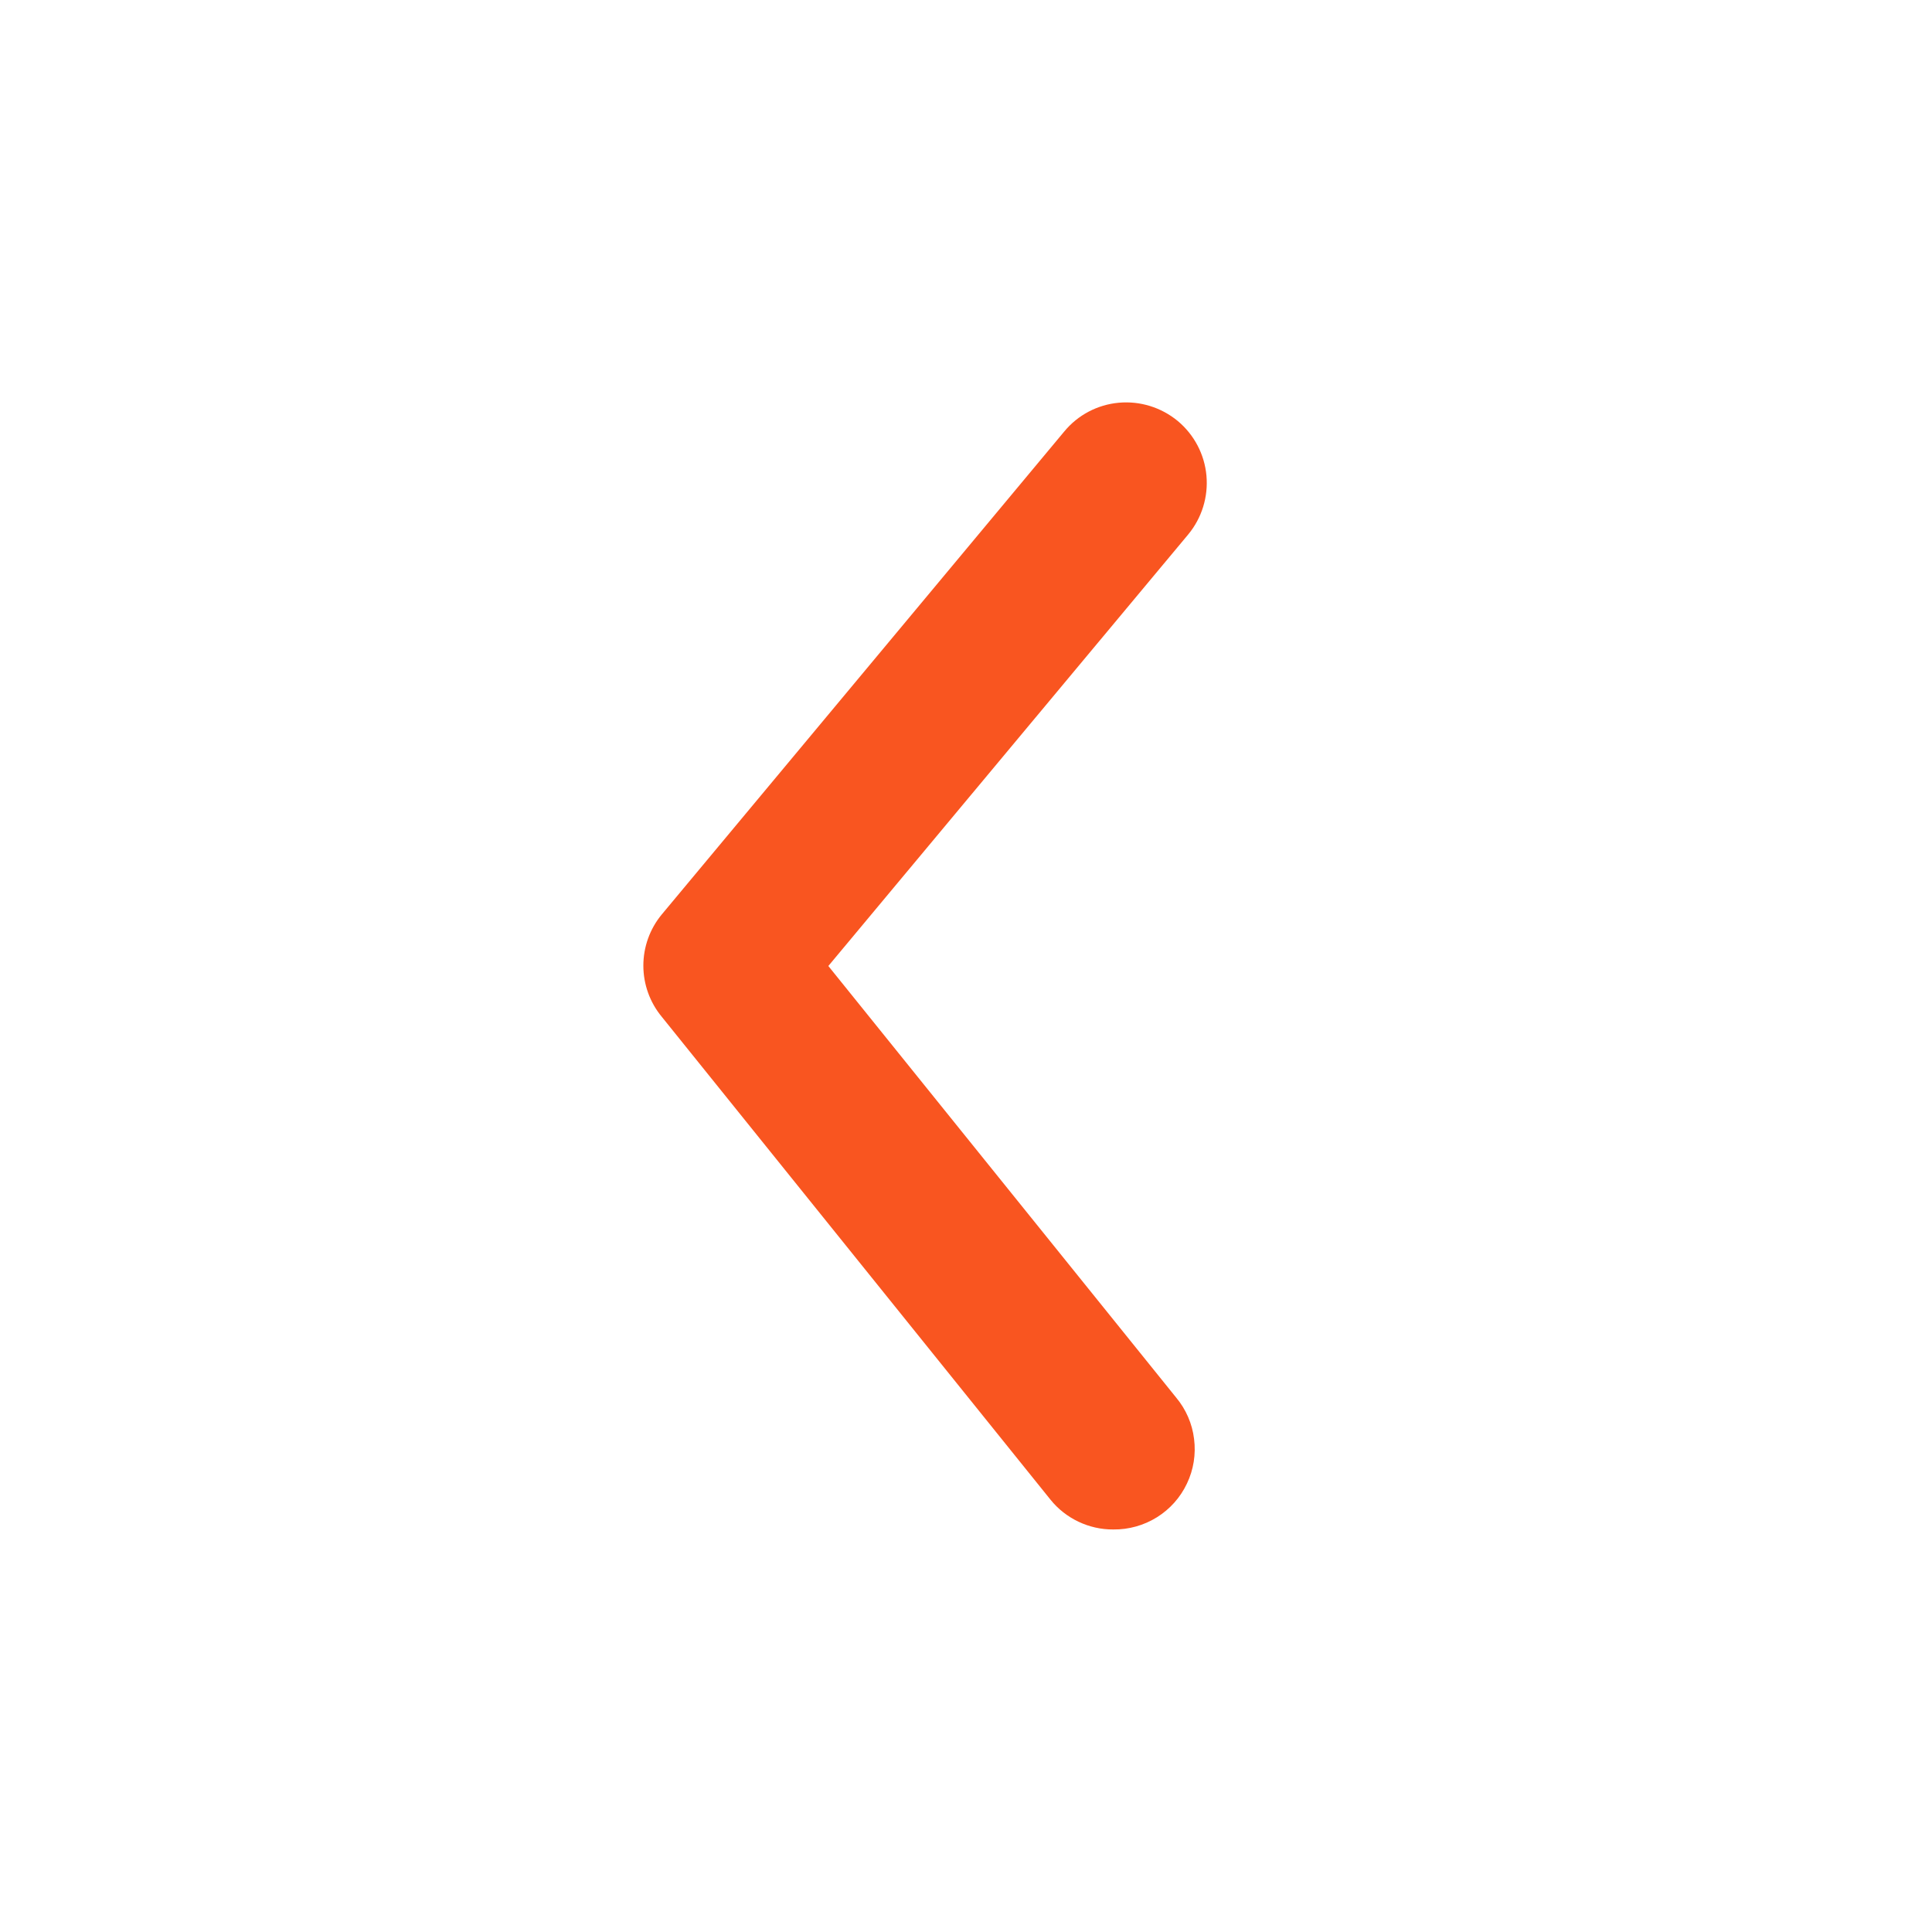
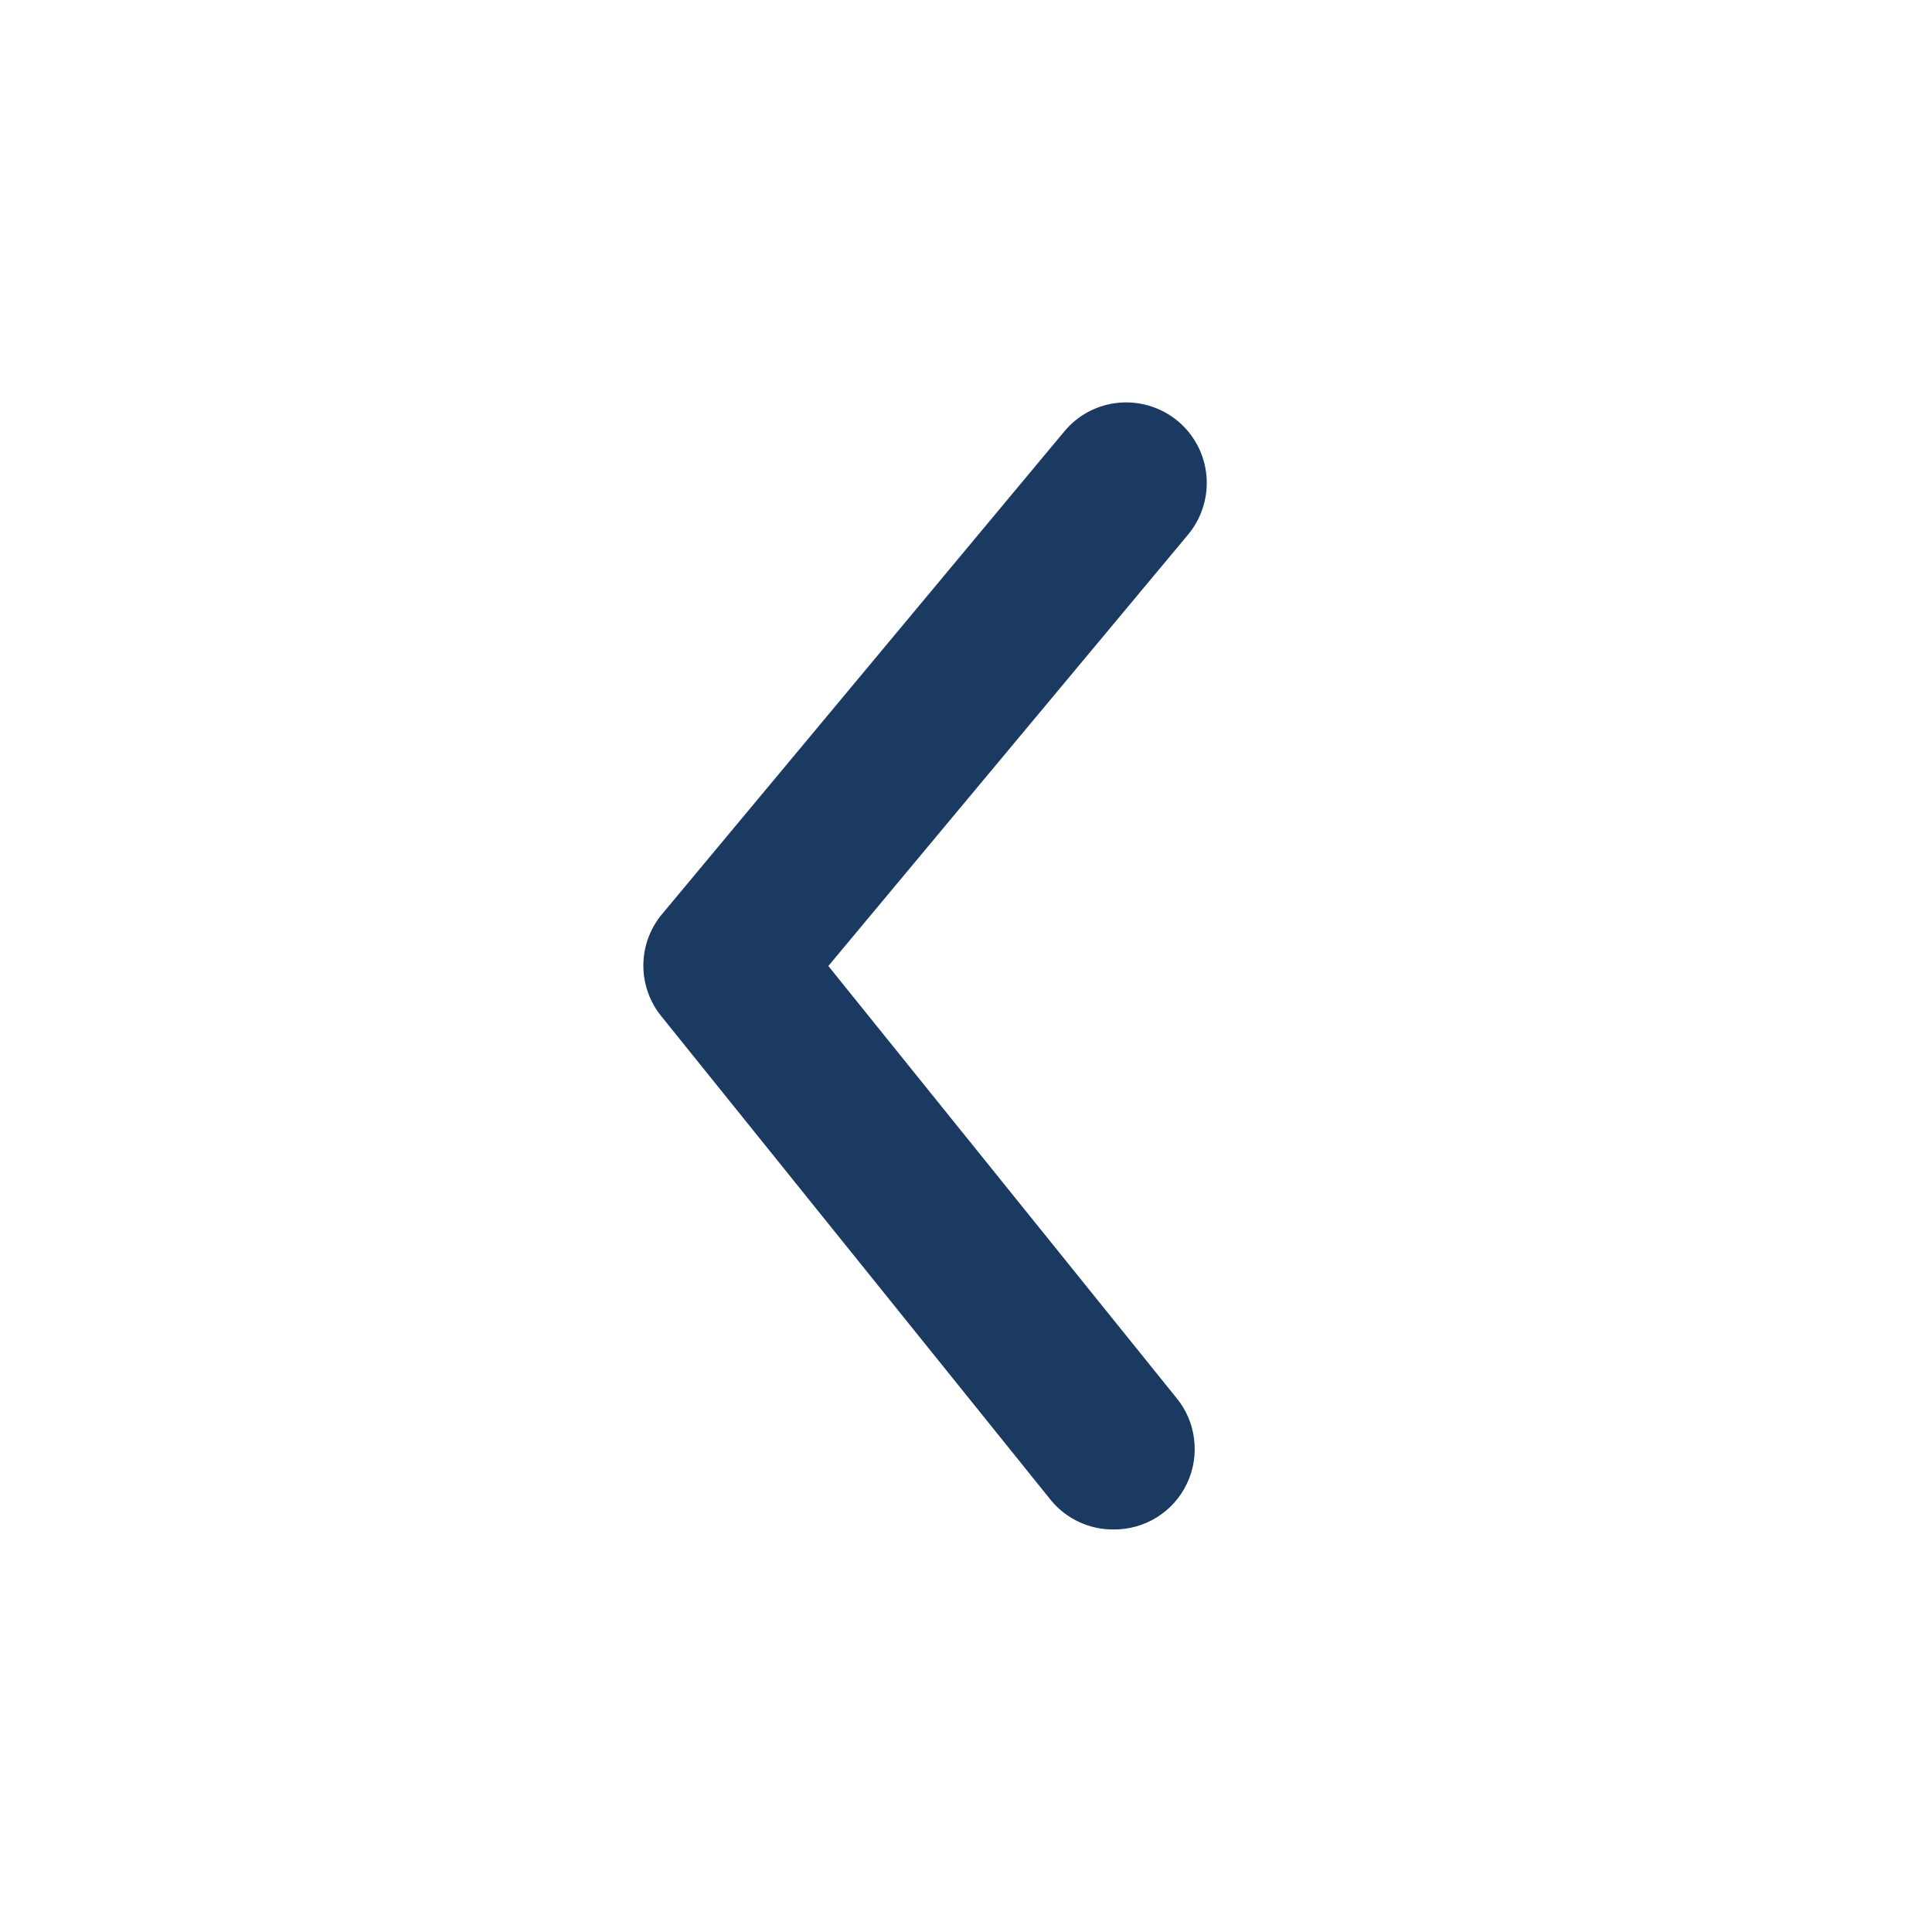
<svg xmlns="http://www.w3.org/2000/svg" width="20" height="20" viewBox="0 0 20 20" fill="none">
-   <path d="M11.525 15.833C11.4 15.834 11.277 15.806 11.165 15.753C11.053 15.7 10.953 15.622 10.875 15.525L6.85 10.525C6.727 10.376 6.66 10.189 6.66 9.996C6.66 9.803 6.727 9.616 6.85 9.467L11.017 4.467C11.158 4.296 11.361 4.189 11.582 4.169C11.802 4.149 12.021 4.217 12.192 4.358C12.362 4.5 12.469 4.703 12.489 4.923C12.509 5.144 12.441 5.363 12.3 5.533L8.575 10L12.175 14.467C12.277 14.589 12.342 14.738 12.361 14.896C12.381 15.054 12.356 15.214 12.287 15.358C12.219 15.502 12.111 15.623 11.976 15.707C11.841 15.791 11.684 15.835 11.525 15.833Z" fill="#F95520" />
+   <path d="M11.525 15.833C11.4 15.834 11.277 15.806 11.165 15.753C11.053 15.7 10.953 15.622 10.875 15.525L6.85 10.525C6.727 10.376 6.66 10.189 6.66 9.996C6.66 9.803 6.727 9.616 6.85 9.467L11.017 4.467C11.158 4.296 11.361 4.189 11.582 4.169C11.802 4.149 12.021 4.217 12.192 4.358C12.362 4.5 12.469 4.703 12.489 4.923C12.509 5.144 12.441 5.363 12.3 5.533L8.575 10L12.175 14.467C12.277 14.589 12.342 14.738 12.361 14.896C12.381 15.054 12.356 15.214 12.287 15.358C12.219 15.502 12.111 15.623 11.976 15.707C11.841 15.791 11.684 15.835 11.525 15.833Z" fill="#1b3a62" />
</svg>
